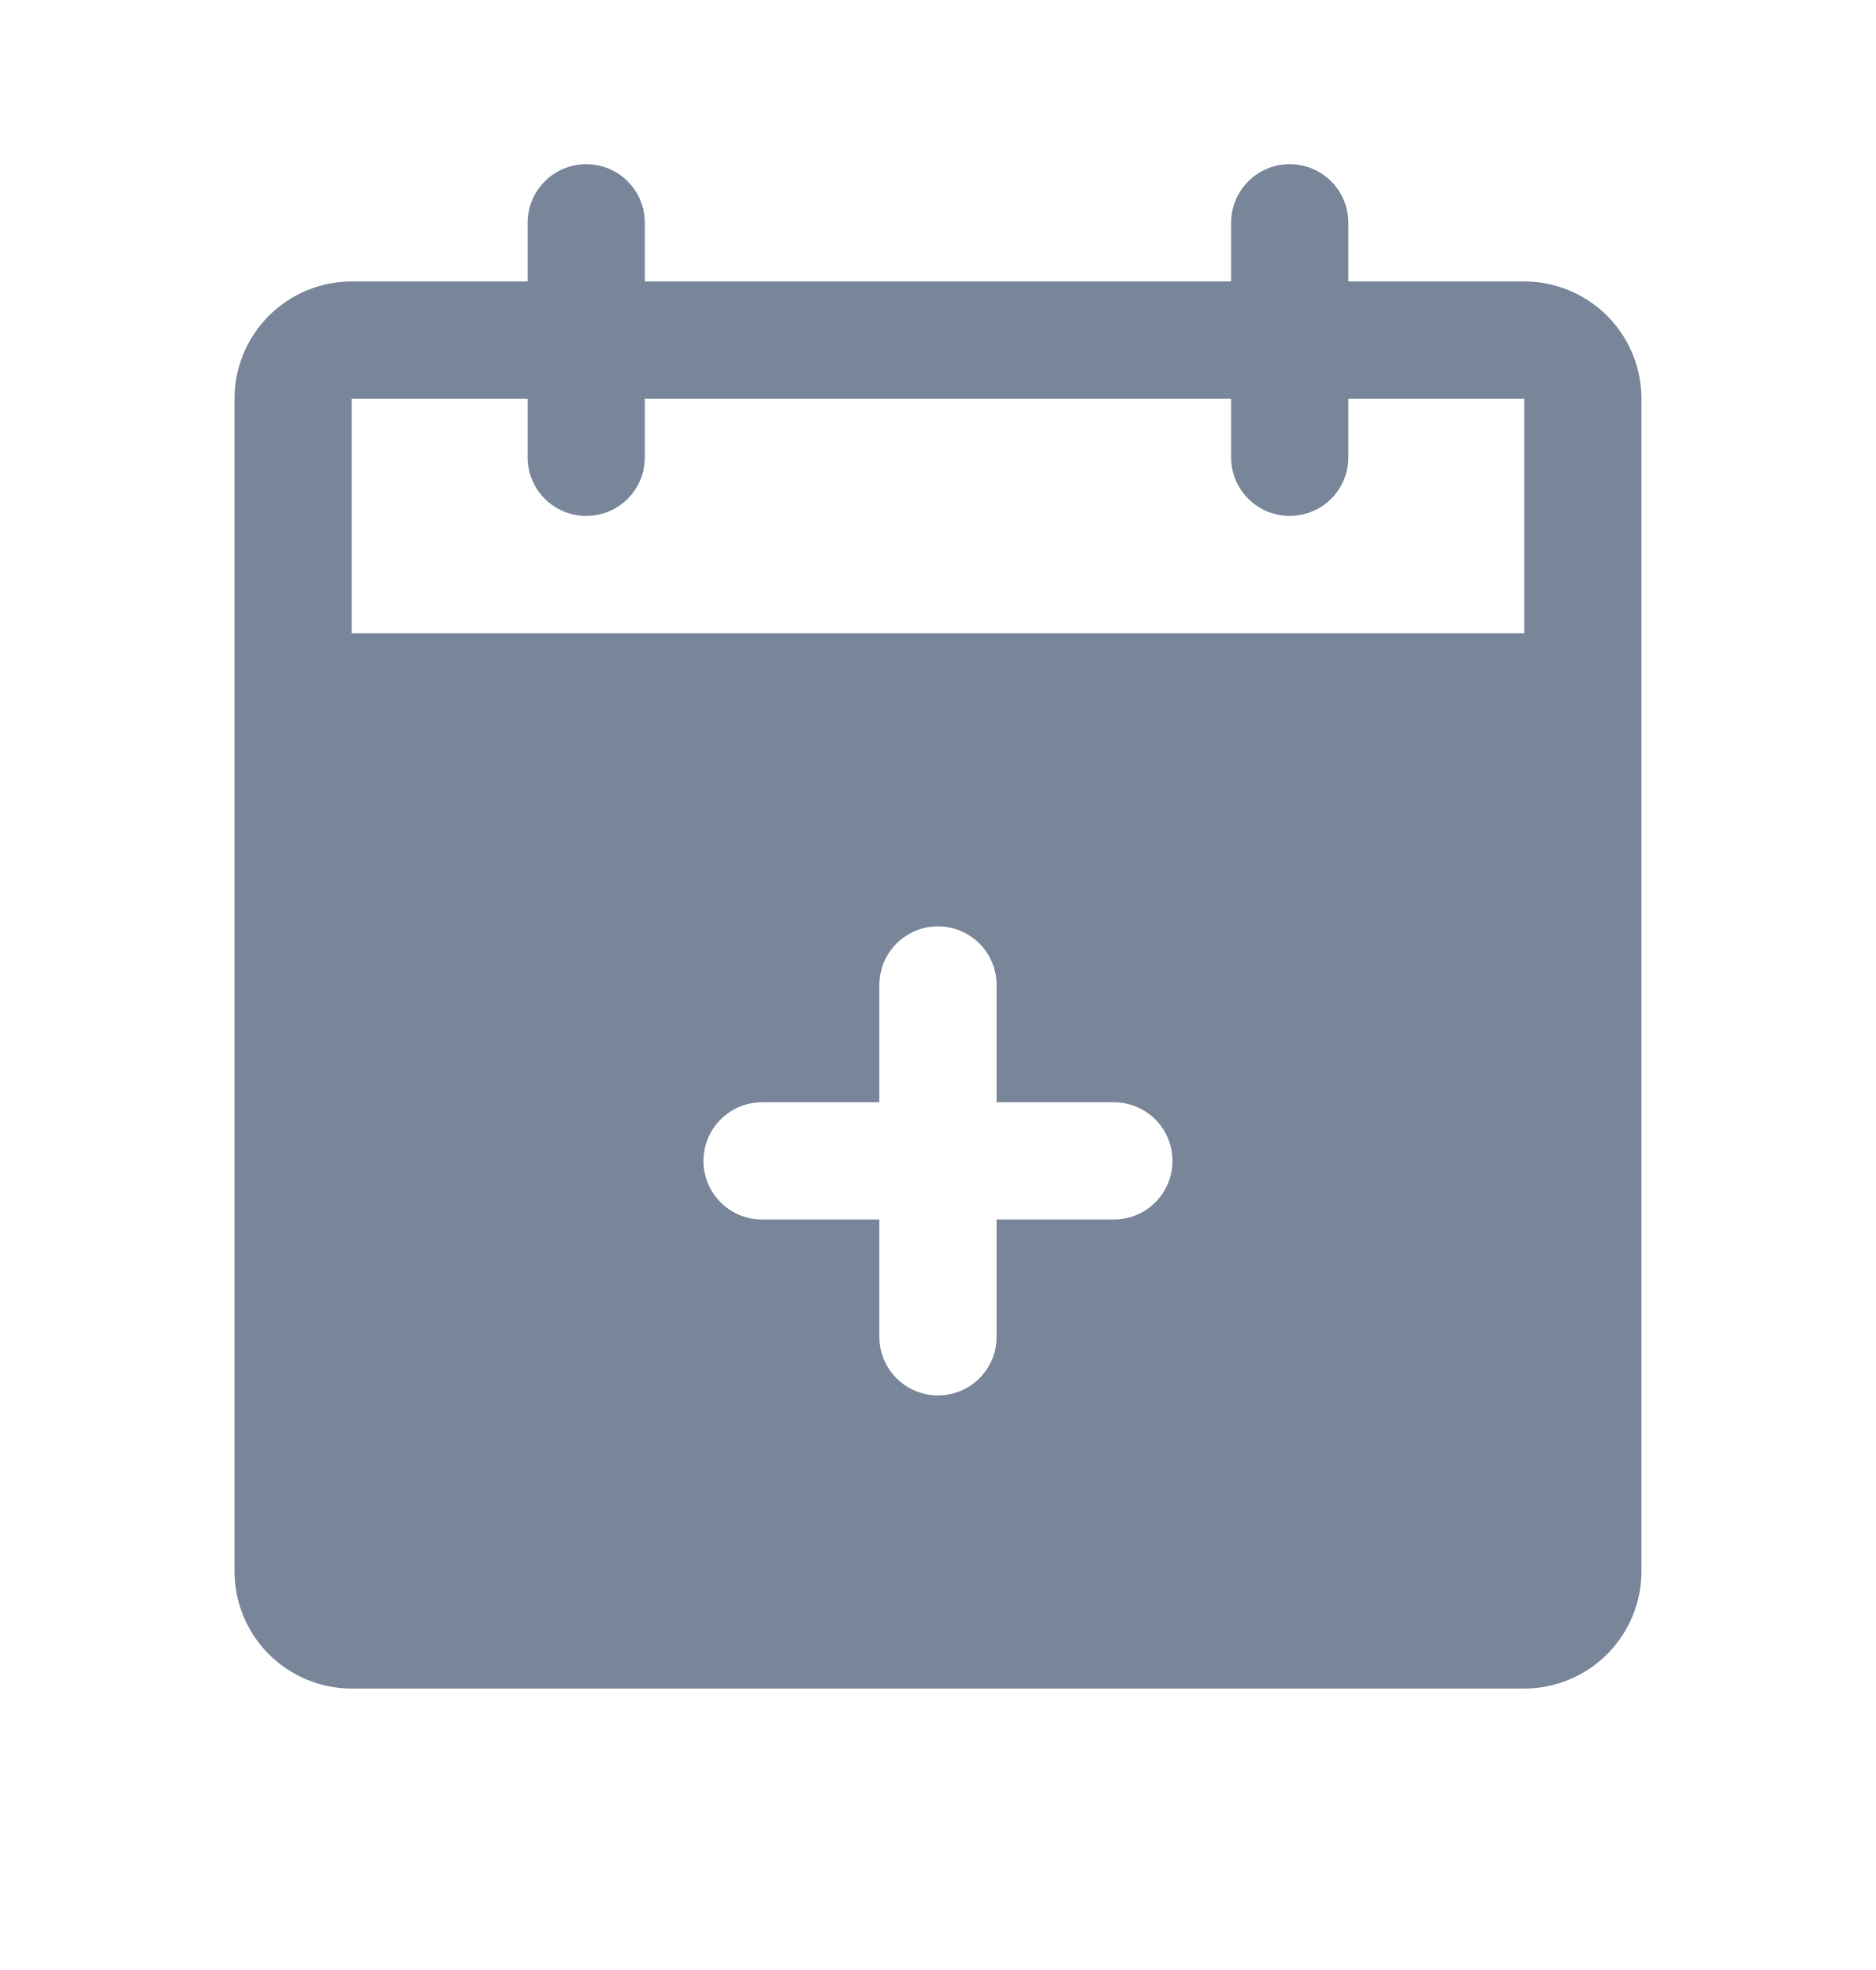
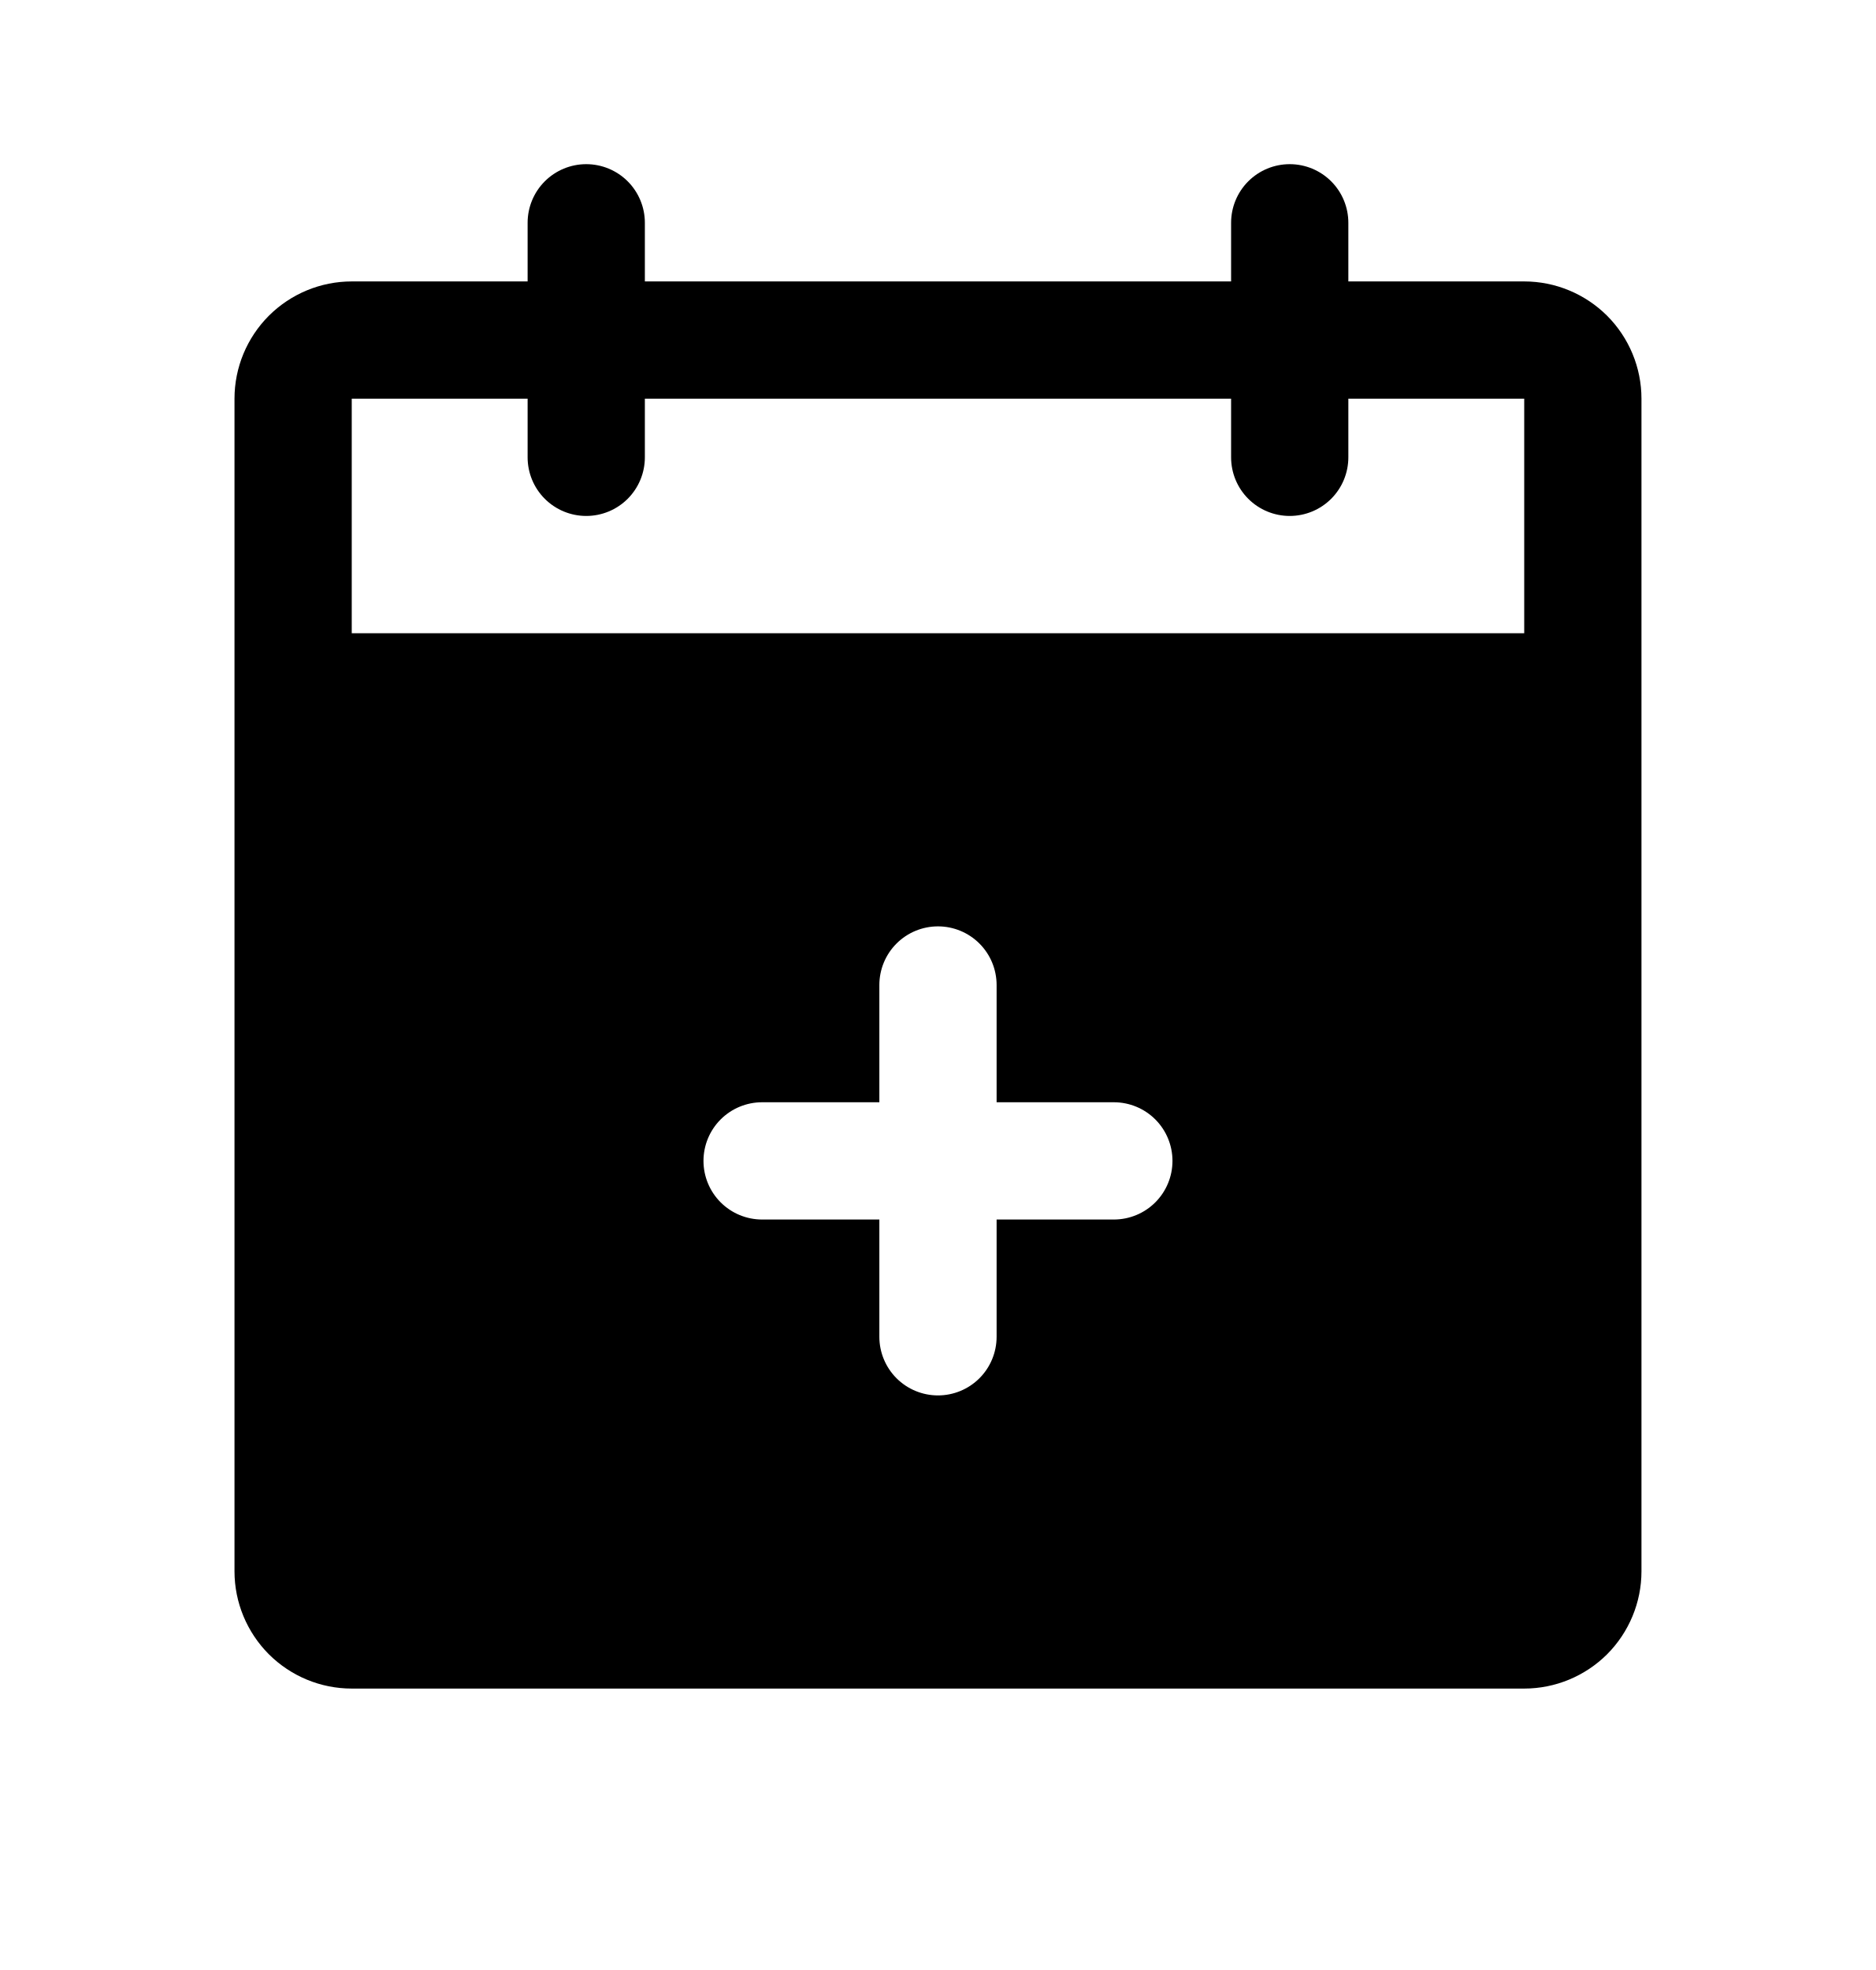
<svg xmlns="http://www.w3.org/2000/svg" width="20" height="21" viewBox="0 0 20 21" fill="none">
-   <path d="M16.25 3H14.375V2.375C14.375 2.209 14.309 2.05 14.192 1.933C14.075 1.816 13.916 1.75 13.75 1.75C13.584 1.75 13.425 1.816 13.308 1.933C13.191 2.05 13.125 2.209 13.125 2.375V3H6.875V2.375C6.875 2.209 6.809 2.05 6.692 1.933C6.575 1.816 6.416 1.75 6.25 1.75C6.084 1.75 5.925 1.816 5.808 1.933C5.691 2.05 5.625 2.209 5.625 2.375V3H3.75C3.418 3 3.101 3.132 2.866 3.366C2.632 3.601 2.5 3.918 2.5 4.25V16.75C2.5 17.081 2.632 17.399 2.866 17.634C3.101 17.868 3.418 18 3.75 18H16.25C16.581 18 16.899 17.868 17.134 17.634C17.368 17.399 17.5 17.081 17.5 16.75V4.25C17.5 3.918 17.368 3.601 17.134 3.366C16.899 3.132 16.581 3 16.25 3ZM11.875 13H10.625V14.25C10.625 14.416 10.559 14.575 10.442 14.692C10.325 14.809 10.166 14.875 10 14.875C9.834 14.875 9.675 14.809 9.558 14.692C9.441 14.575 9.375 14.416 9.375 14.25V13H8.125C7.959 13 7.8 12.934 7.683 12.817C7.566 12.7 7.5 12.541 7.5 12.375C7.5 12.209 7.566 12.05 7.683 11.933C7.8 11.816 7.959 11.75 8.125 11.75H9.375V10.5C9.375 10.334 9.441 10.175 9.558 10.058C9.675 9.941 9.834 9.875 10 9.875C10.166 9.875 10.325 9.941 10.442 10.058C10.559 10.175 10.625 10.334 10.625 10.5V11.75H11.875C12.041 11.75 12.2 11.816 12.317 11.933C12.434 12.05 12.5 12.209 12.5 12.375C12.5 12.541 12.434 12.7 12.317 12.817C12.2 12.934 12.041 13 11.875 13ZM3.75 6.75V4.25H5.625V4.875C5.625 5.041 5.691 5.2 5.808 5.317C5.925 5.434 6.084 5.5 6.25 5.5C6.416 5.5 6.575 5.434 6.692 5.317C6.809 5.2 6.875 5.041 6.875 4.875V4.25H13.125V4.875C13.125 5.041 13.191 5.2 13.308 5.317C13.425 5.434 13.584 5.5 13.75 5.5C13.916 5.5 14.075 5.434 14.192 5.317C14.309 5.2 14.375 5.041 14.375 4.875V4.25H16.25V6.75H3.75Z" fill="#79869A" />
+   <path d="M16.25 3H14.375V2.375C14.375 2.209 14.309 2.05 14.192 1.933C14.075 1.816 13.916 1.75 13.75 1.75C13.584 1.75 13.425 1.816 13.308 1.933C13.191 2.05 13.125 2.209 13.125 2.375V3H6.875V2.375C6.875 2.209 6.809 2.05 6.692 1.933C6.575 1.816 6.416 1.75 6.25 1.75C6.084 1.75 5.925 1.816 5.808 1.933C5.691 2.05 5.625 2.209 5.625 2.375V3H3.75C3.418 3 3.101 3.132 2.866 3.366C2.632 3.601 2.5 3.918 2.5 4.25V16.75C2.5 17.081 2.632 17.399 2.866 17.634C3.101 17.868 3.418 18 3.75 18H16.25C16.581 18 16.899 17.868 17.134 17.634C17.368 17.399 17.5 17.081 17.5 16.75V4.25C17.5 3.918 17.368 3.601 17.134 3.366C16.899 3.132 16.581 3 16.25 3ZM11.875 13H10.625V14.25C10.625 14.416 10.559 14.575 10.442 14.692C10.325 14.809 10.166 14.875 10 14.875C9.834 14.875 9.675 14.809 9.558 14.692C9.441 14.575 9.375 14.416 9.375 14.25V13H8.125C7.959 13 7.8 12.934 7.683 12.817C7.566 12.7 7.5 12.541 7.5 12.375C7.5 12.209 7.566 12.05 7.683 11.933C7.8 11.816 7.959 11.75 8.125 11.75H9.375V10.5C9.375 10.334 9.441 10.175 9.558 10.058C9.675 9.941 9.834 9.875 10 9.875C10.166 9.875 10.325 9.941 10.442 10.058C10.559 10.175 10.625 10.334 10.625 10.5V11.75H11.875C12.041 11.75 12.2 11.816 12.317 11.933C12.434 12.05 12.5 12.209 12.5 12.375C12.5 12.541 12.434 12.7 12.317 12.817C12.2 12.934 12.041 13 11.875 13ZM3.75 6.75V4.25H5.625V4.875C5.625 5.041 5.691 5.2 5.808 5.317C5.925 5.434 6.084 5.5 6.25 5.5C6.416 5.5 6.575 5.434 6.692 5.317C6.809 5.2 6.875 5.041 6.875 4.875V4.25H13.125V4.875C13.125 5.041 13.191 5.2 13.308 5.317C13.425 5.434 13.584 5.5 13.75 5.5C13.916 5.5 14.075 5.434 14.192 5.317C14.309 5.2 14.375 5.041 14.375 4.875V4.25H16.25V6.75H3.75Z" fill="currentColor" />
</svg>
